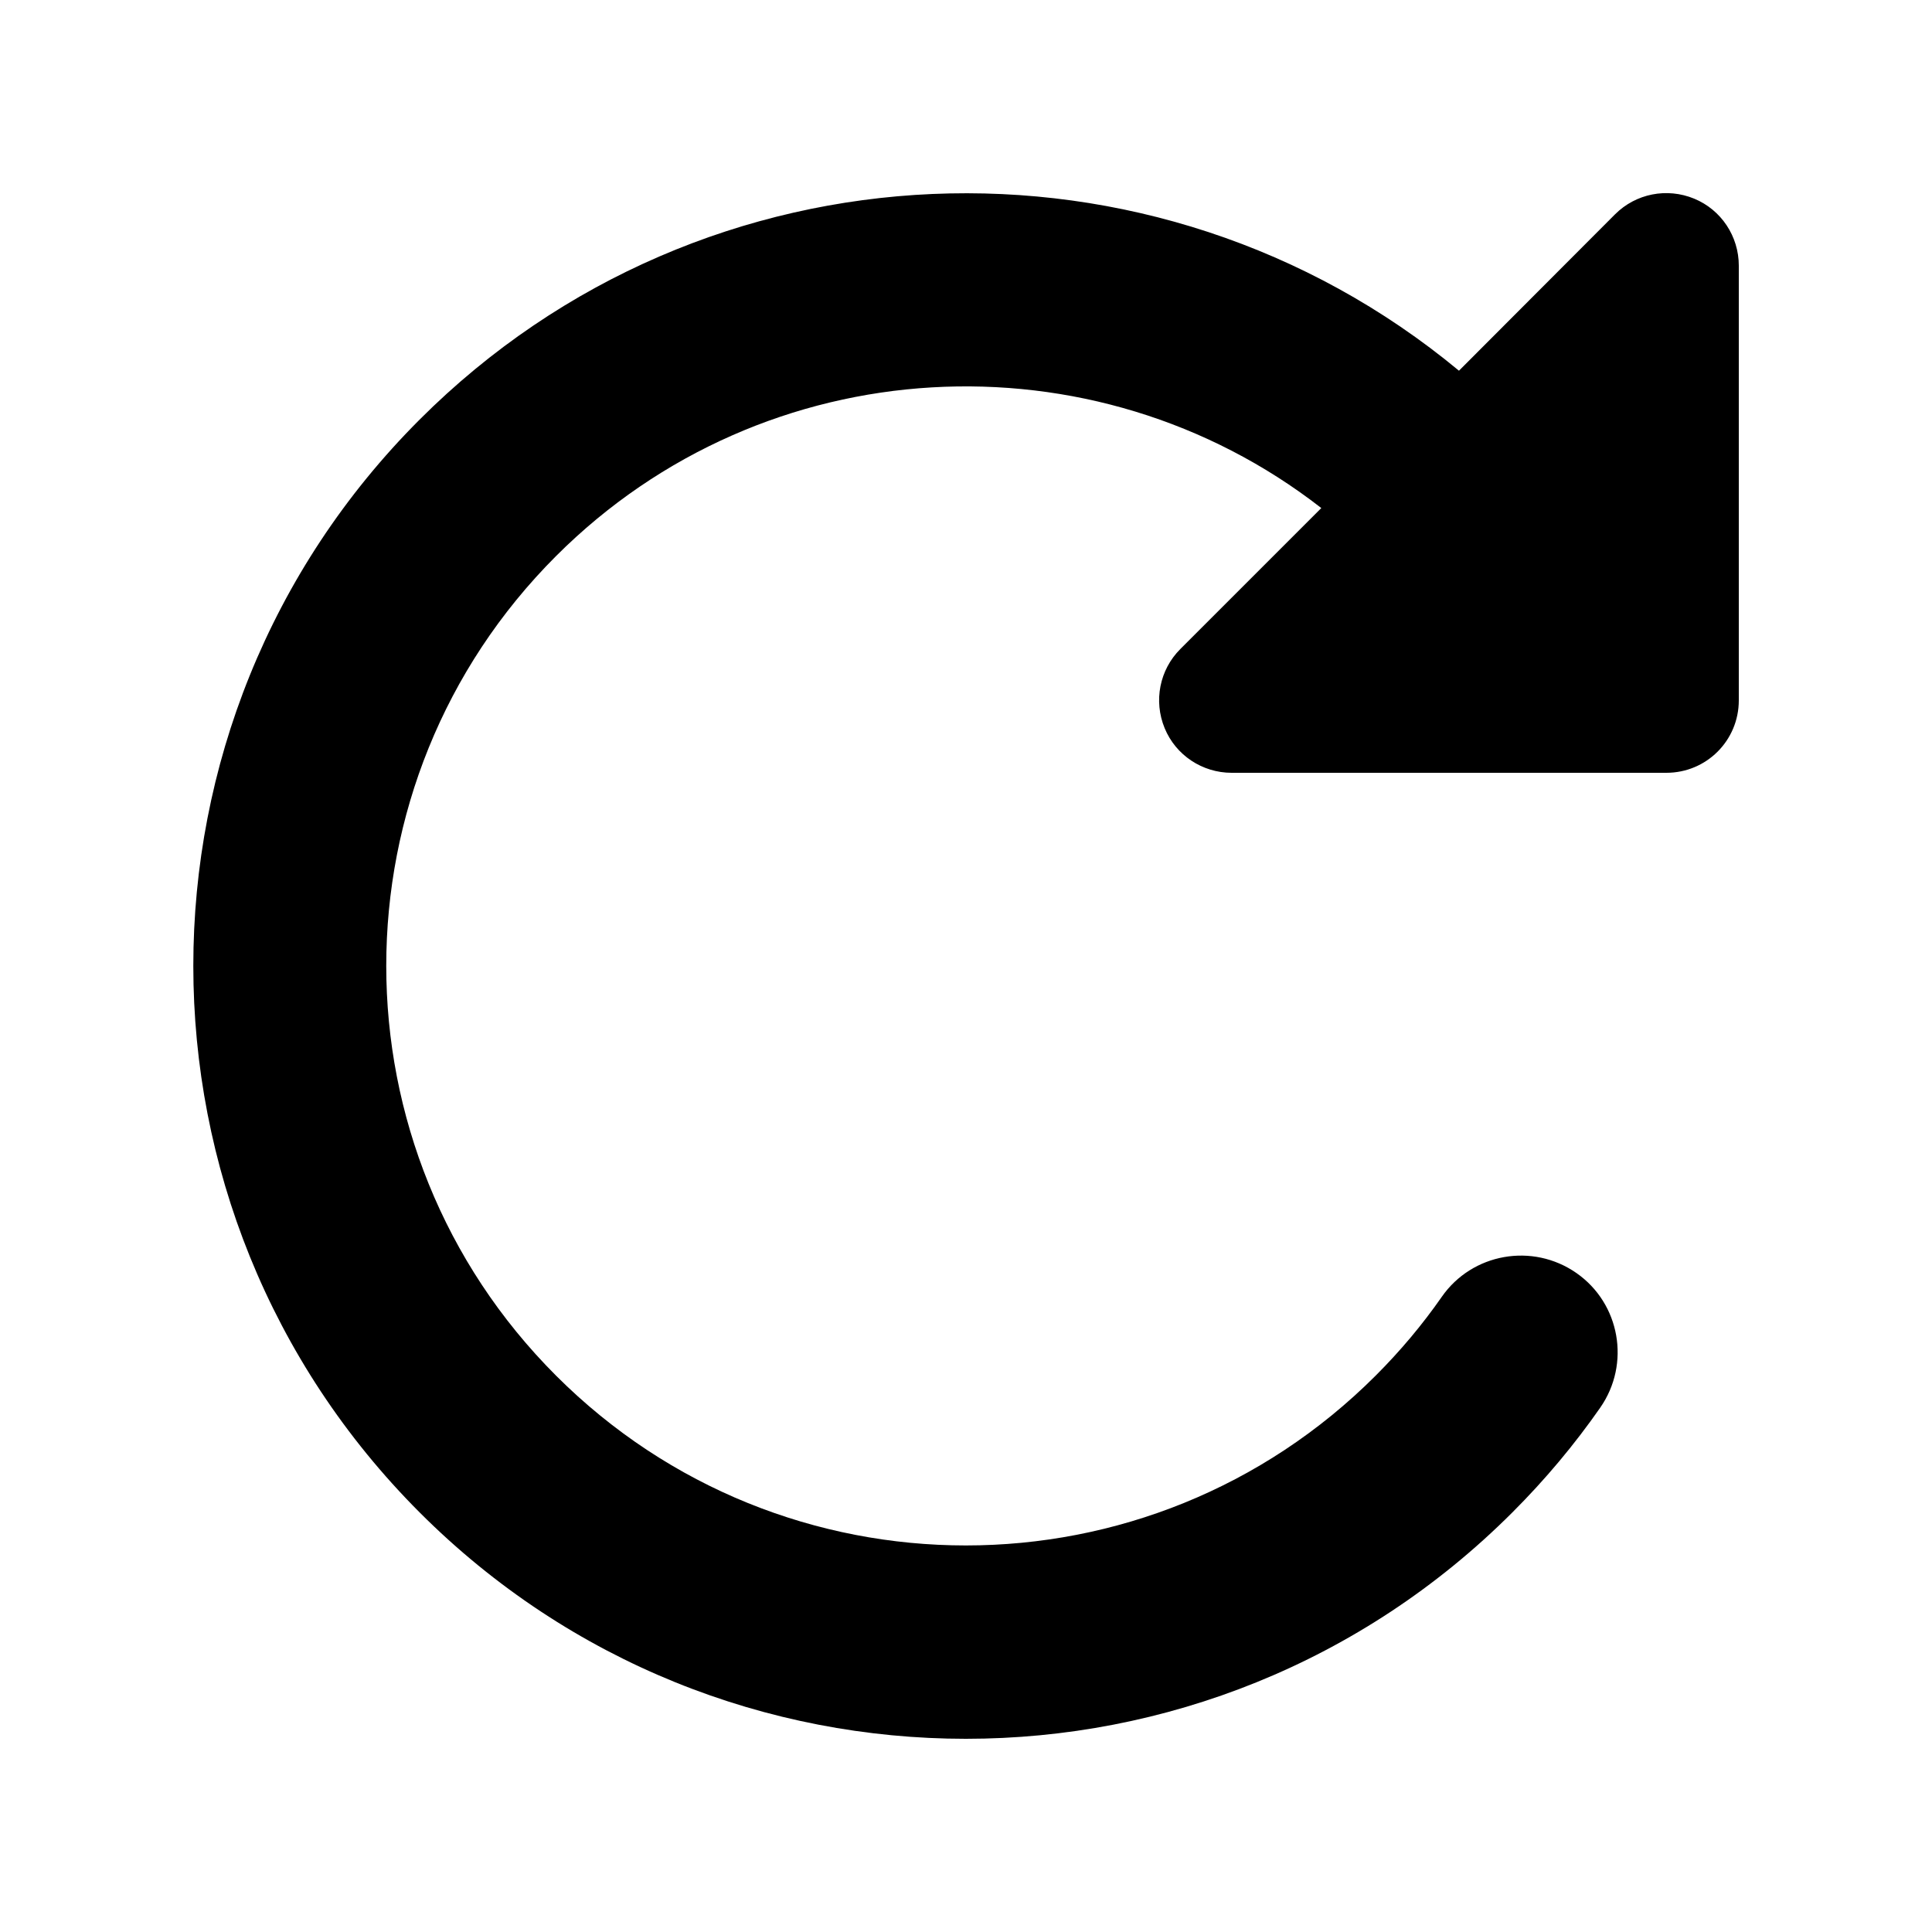
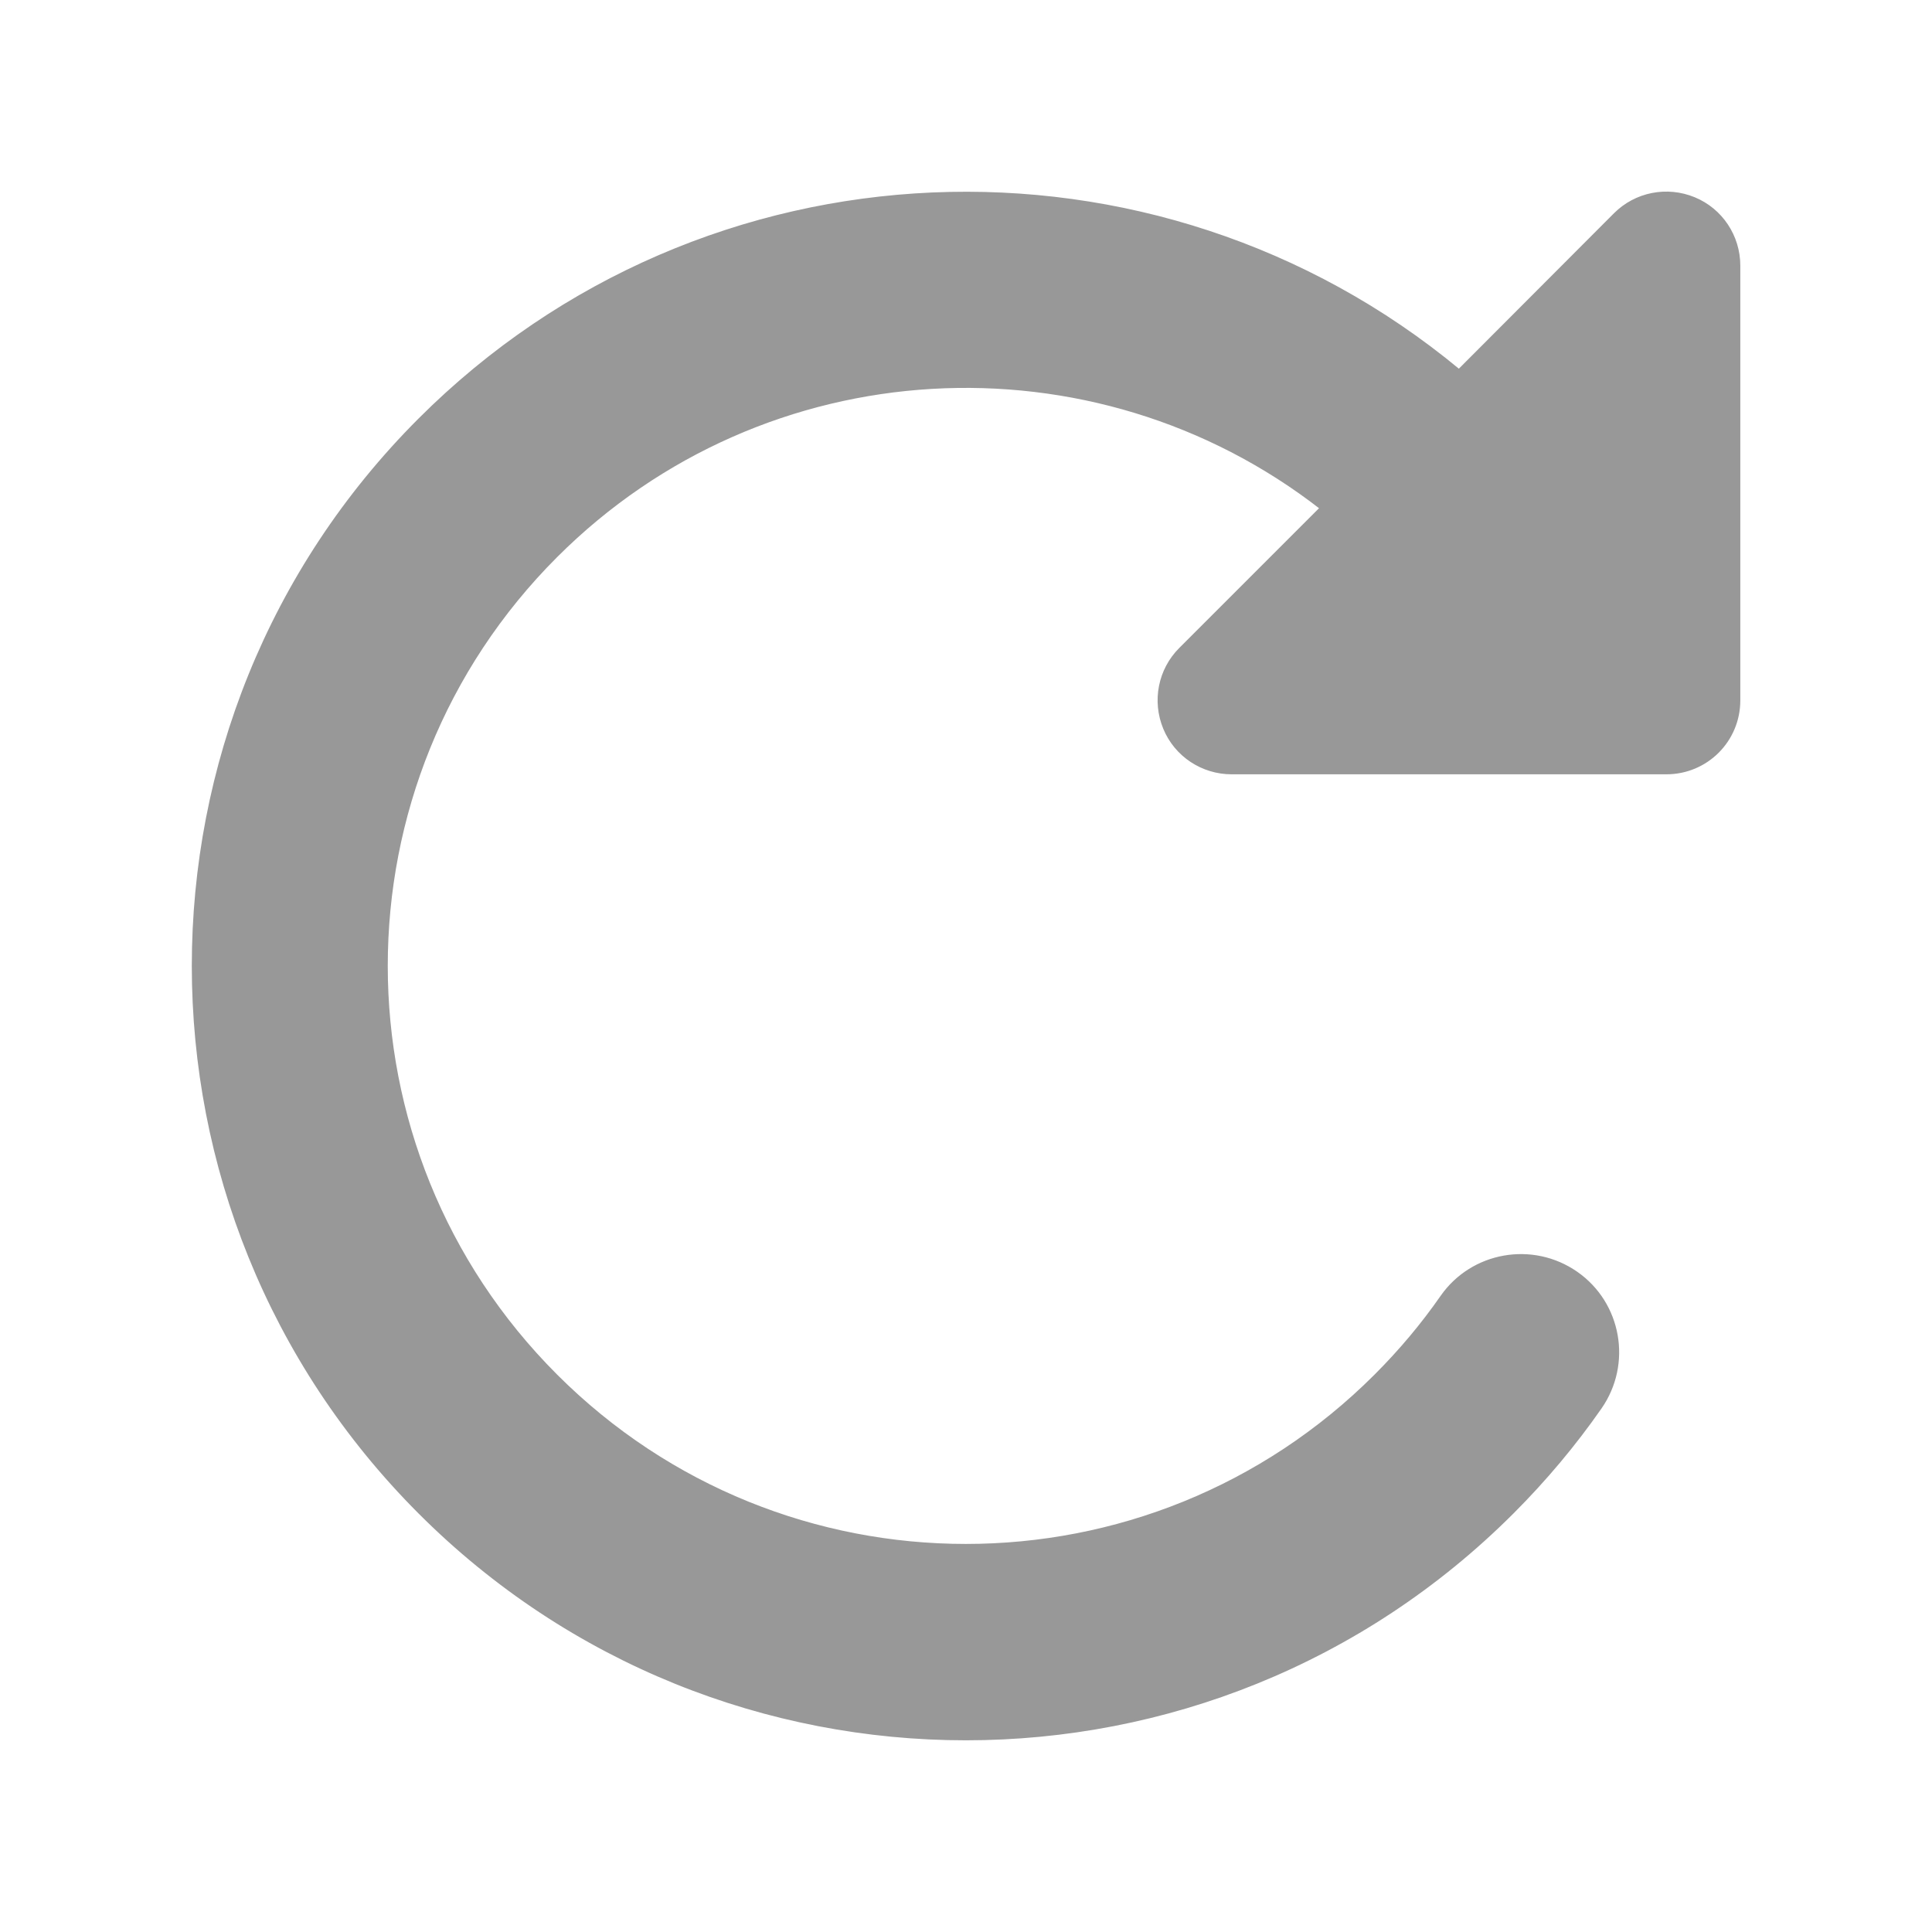
<svg xmlns="http://www.w3.org/2000/svg" viewBox="0 0 640 640">
-   <path d="M552 256L408 256C398.3 256 389.5 250.2 385.8 241.2C382.1 232.2 384.1 221.9 391 215L437.7 168.3C362.4 109.7 253.4 115 184.2 184.2C109.2 259.2 109.2 380.7 184.2 455.7C259.2 530.7 380.7 530.7 455.7 455.7C463.9 447.5 471.2 438.8 477.6 429.6C487.7 415.1 507.7 411.6 522.2 421.7C536.7 431.8 540.2 451.8 530.1 466.3C521.6 478.5 511.9 490.1 501 501C401 601 238.9 601 139 501C39.1 401 39 239 139 139C233.3 44.7 382.7 39.4 483.3 122.8L535 71C541.9 64.1 552.2 62.1 561.2 65.8C570.2 69.5 576 78.3 576 88L576 232C576 245.3 565.3 256 552 256z" />
+   <path d="M552 256L408 256C398.3 256 389.5 250.2 385.8 241.2C382.1 232.2 384.1 221.9 391 215L437.7 168.3C362.4 109.7 253.4 115 184.2 184.2C109.2 259.2 109.2 380.7 184.2 455.7C259.2 530.7 380.7 530.7 455.7 455.7C463.9 447.5 471.2 438.8 477.6 429.6C487.7 415.1 507.7 411.6 522.2 421.7C536.7 431.8 540.2 451.8 530.1 466.3C521.6 478.5 511.9 490.1 501 501C401 601 238.9 601 139 501C39.1 401 39 239 139 139C233.3 44.7 382.7 39.4 483.3 122.8L535 71C541.9 64.1 552.2 62.1 561.2 65.8C570.2 69.5 576 78.3 576 88L576 232C576 245.3 565.3 256 552 256z" fill="#989898" stroke="#989898" />
</svg>
